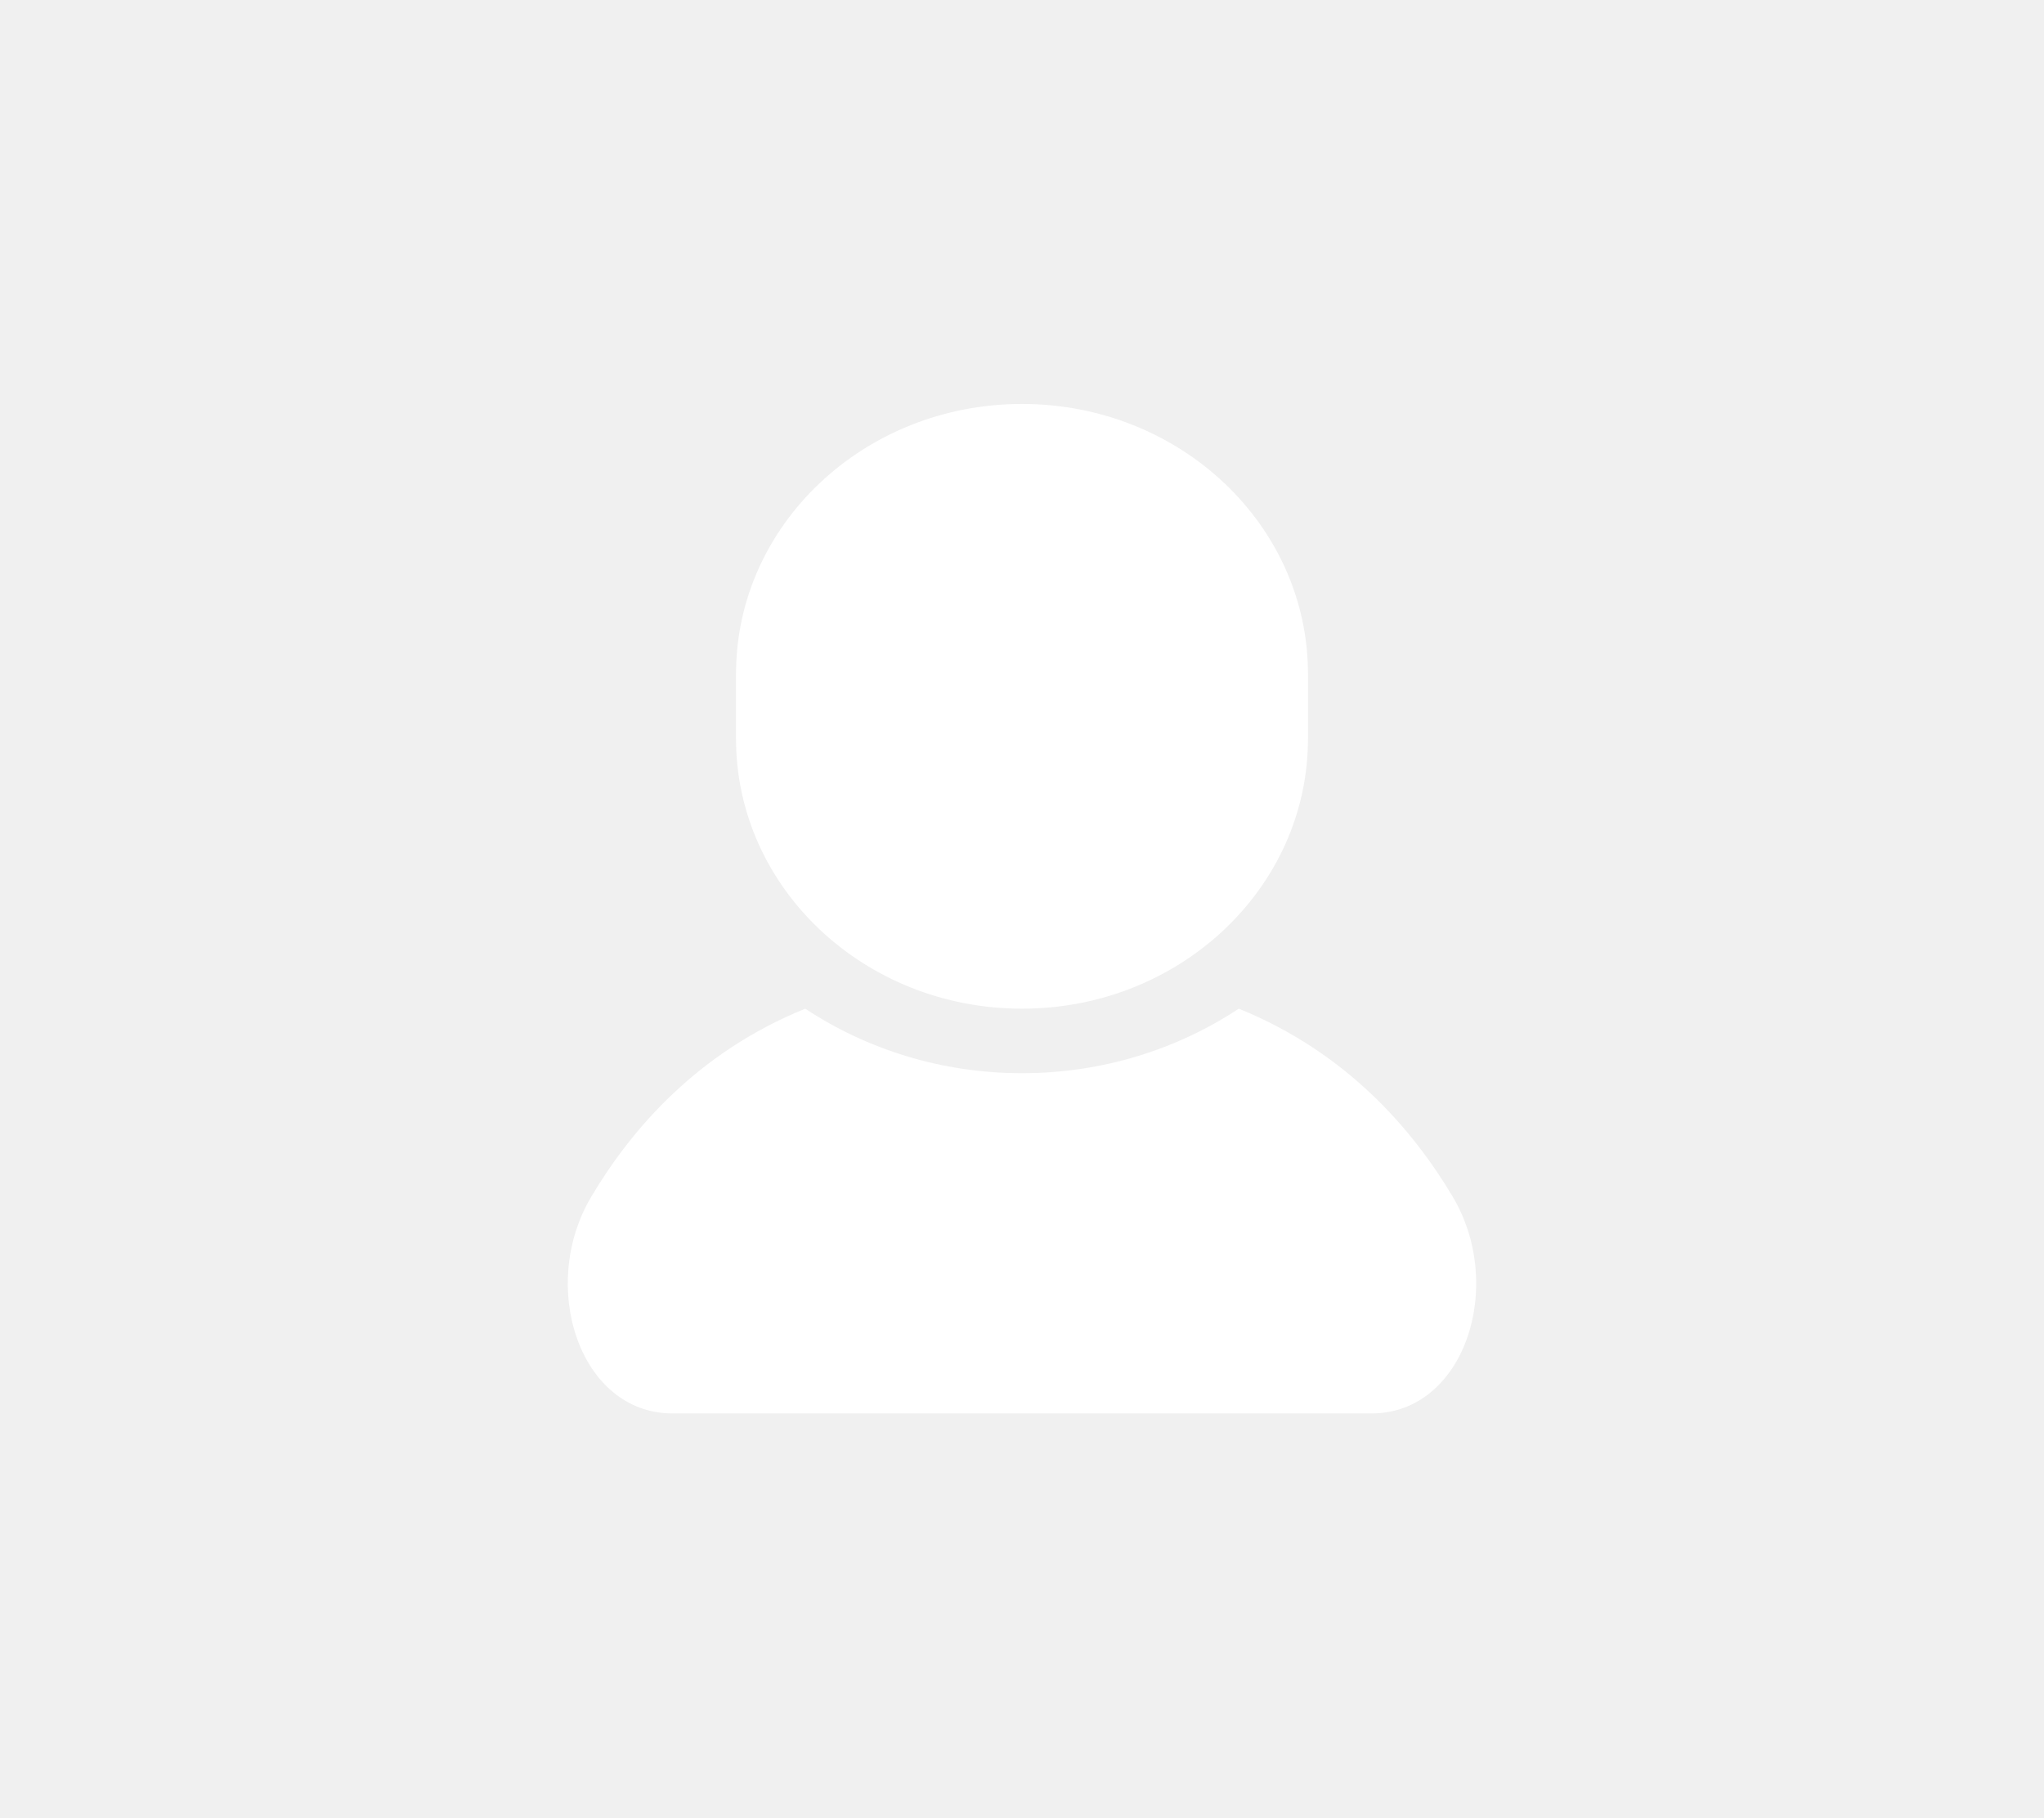
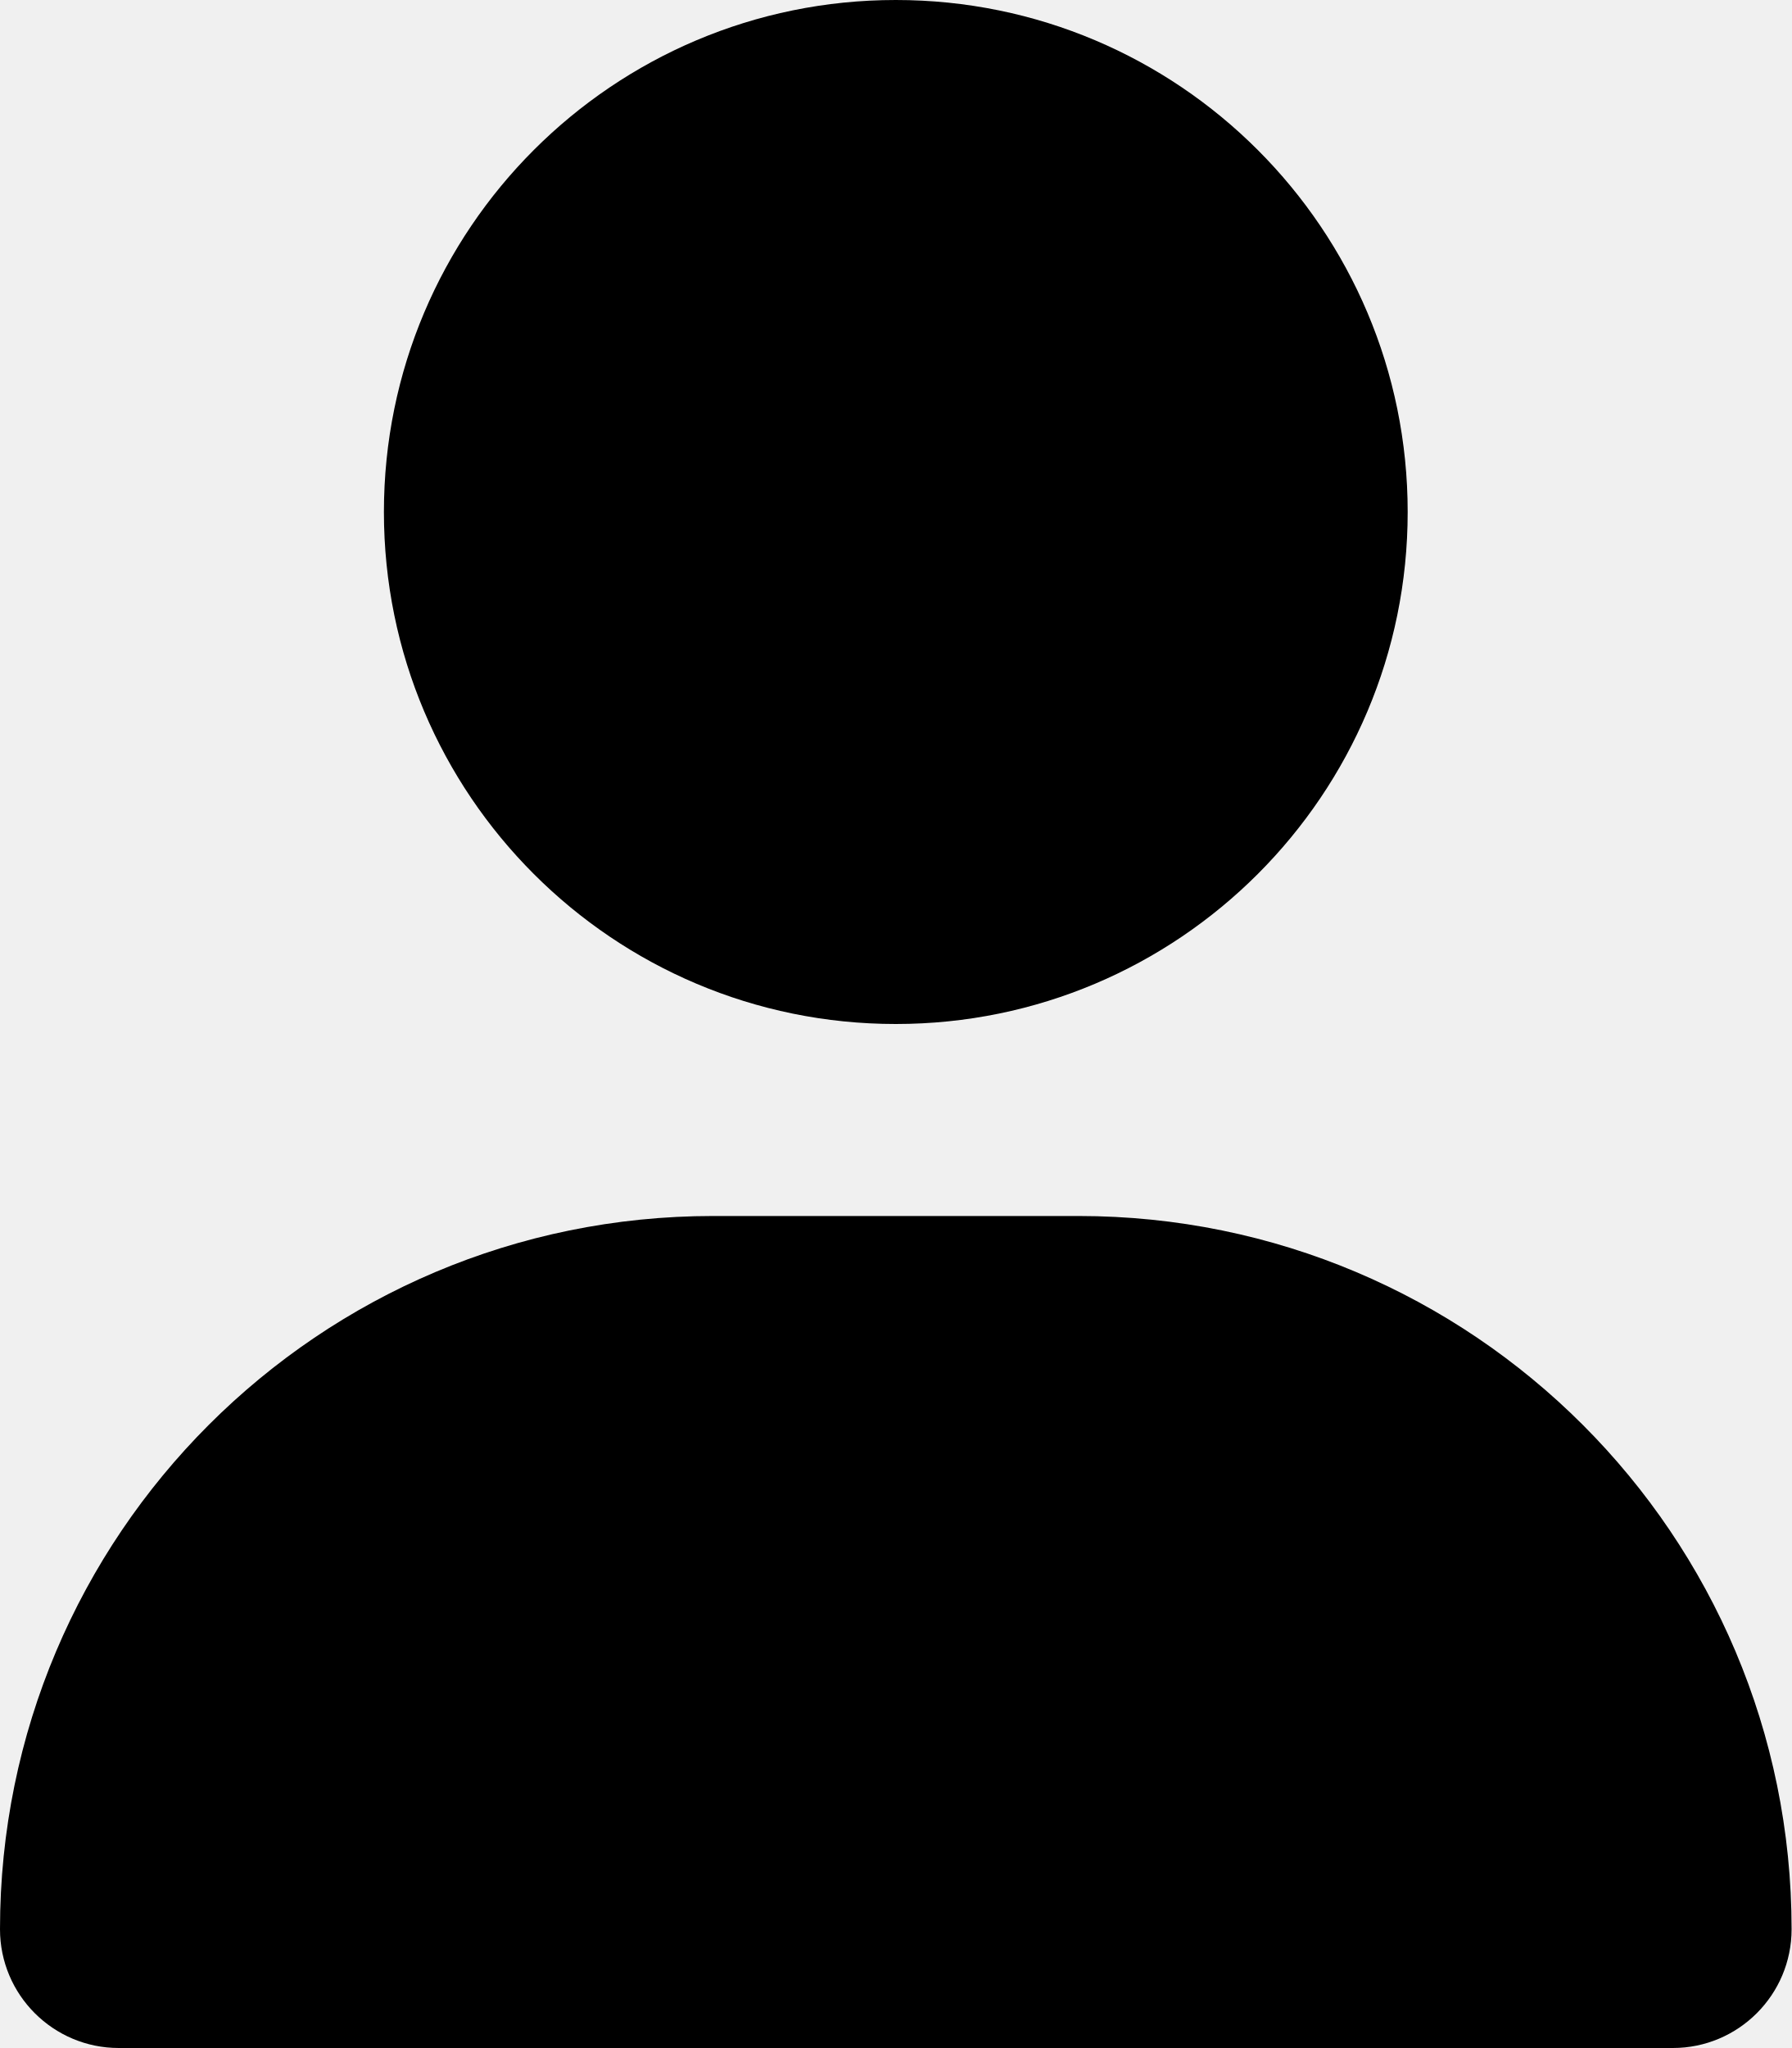
- <svg xmlns="http://www.w3.org/2000/svg" width="45" height="40" viewBox="0 0 45 40" fill="none">
-   <path d="M22.5 22.201C25.978 22.201 28.796 19.54 28.796 16.258V14.834C28.796 11.552 25.978 8.891 22.5 8.891C19.023 8.891 16.204 11.552 16.204 14.834V16.258C16.204 19.54 19.023 22.201 22.5 22.201Z" fill="white" />
-   <path d="M31.981 26.337C31.093 24.847 29.639 23.16 27.272 22.201C25.918 23.095 24.273 23.621 22.5 23.621C20.726 23.621 19.081 23.095 17.728 22.201C15.361 23.16 13.906 24.847 13.019 26.337C11.842 28.313 12.765 31.109 14.801 31.109C16.838 31.109 22.5 31.109 22.5 31.109C22.5 31.109 28.162 31.109 30.199 31.109C32.235 31.109 33.158 28.313 31.981 26.337Z" fill="white" />
+ <svg xmlns="http://www.w3.org/2000/svg" viewBox="0 0 448 512">
+   <path d="M224 256A128 128 0 1 0 224 0a128 128 0 1 0 0 256zm-45.7 48C79.8 304 0 383.8 0 482.3C0 498.7 13.3 512 29.7 512l388.6 0c16.4 0 29.7-13.3 29.7-29.7C448 383.8 368.2 304 269.7 304l-91.4 0z" />
</svg>
